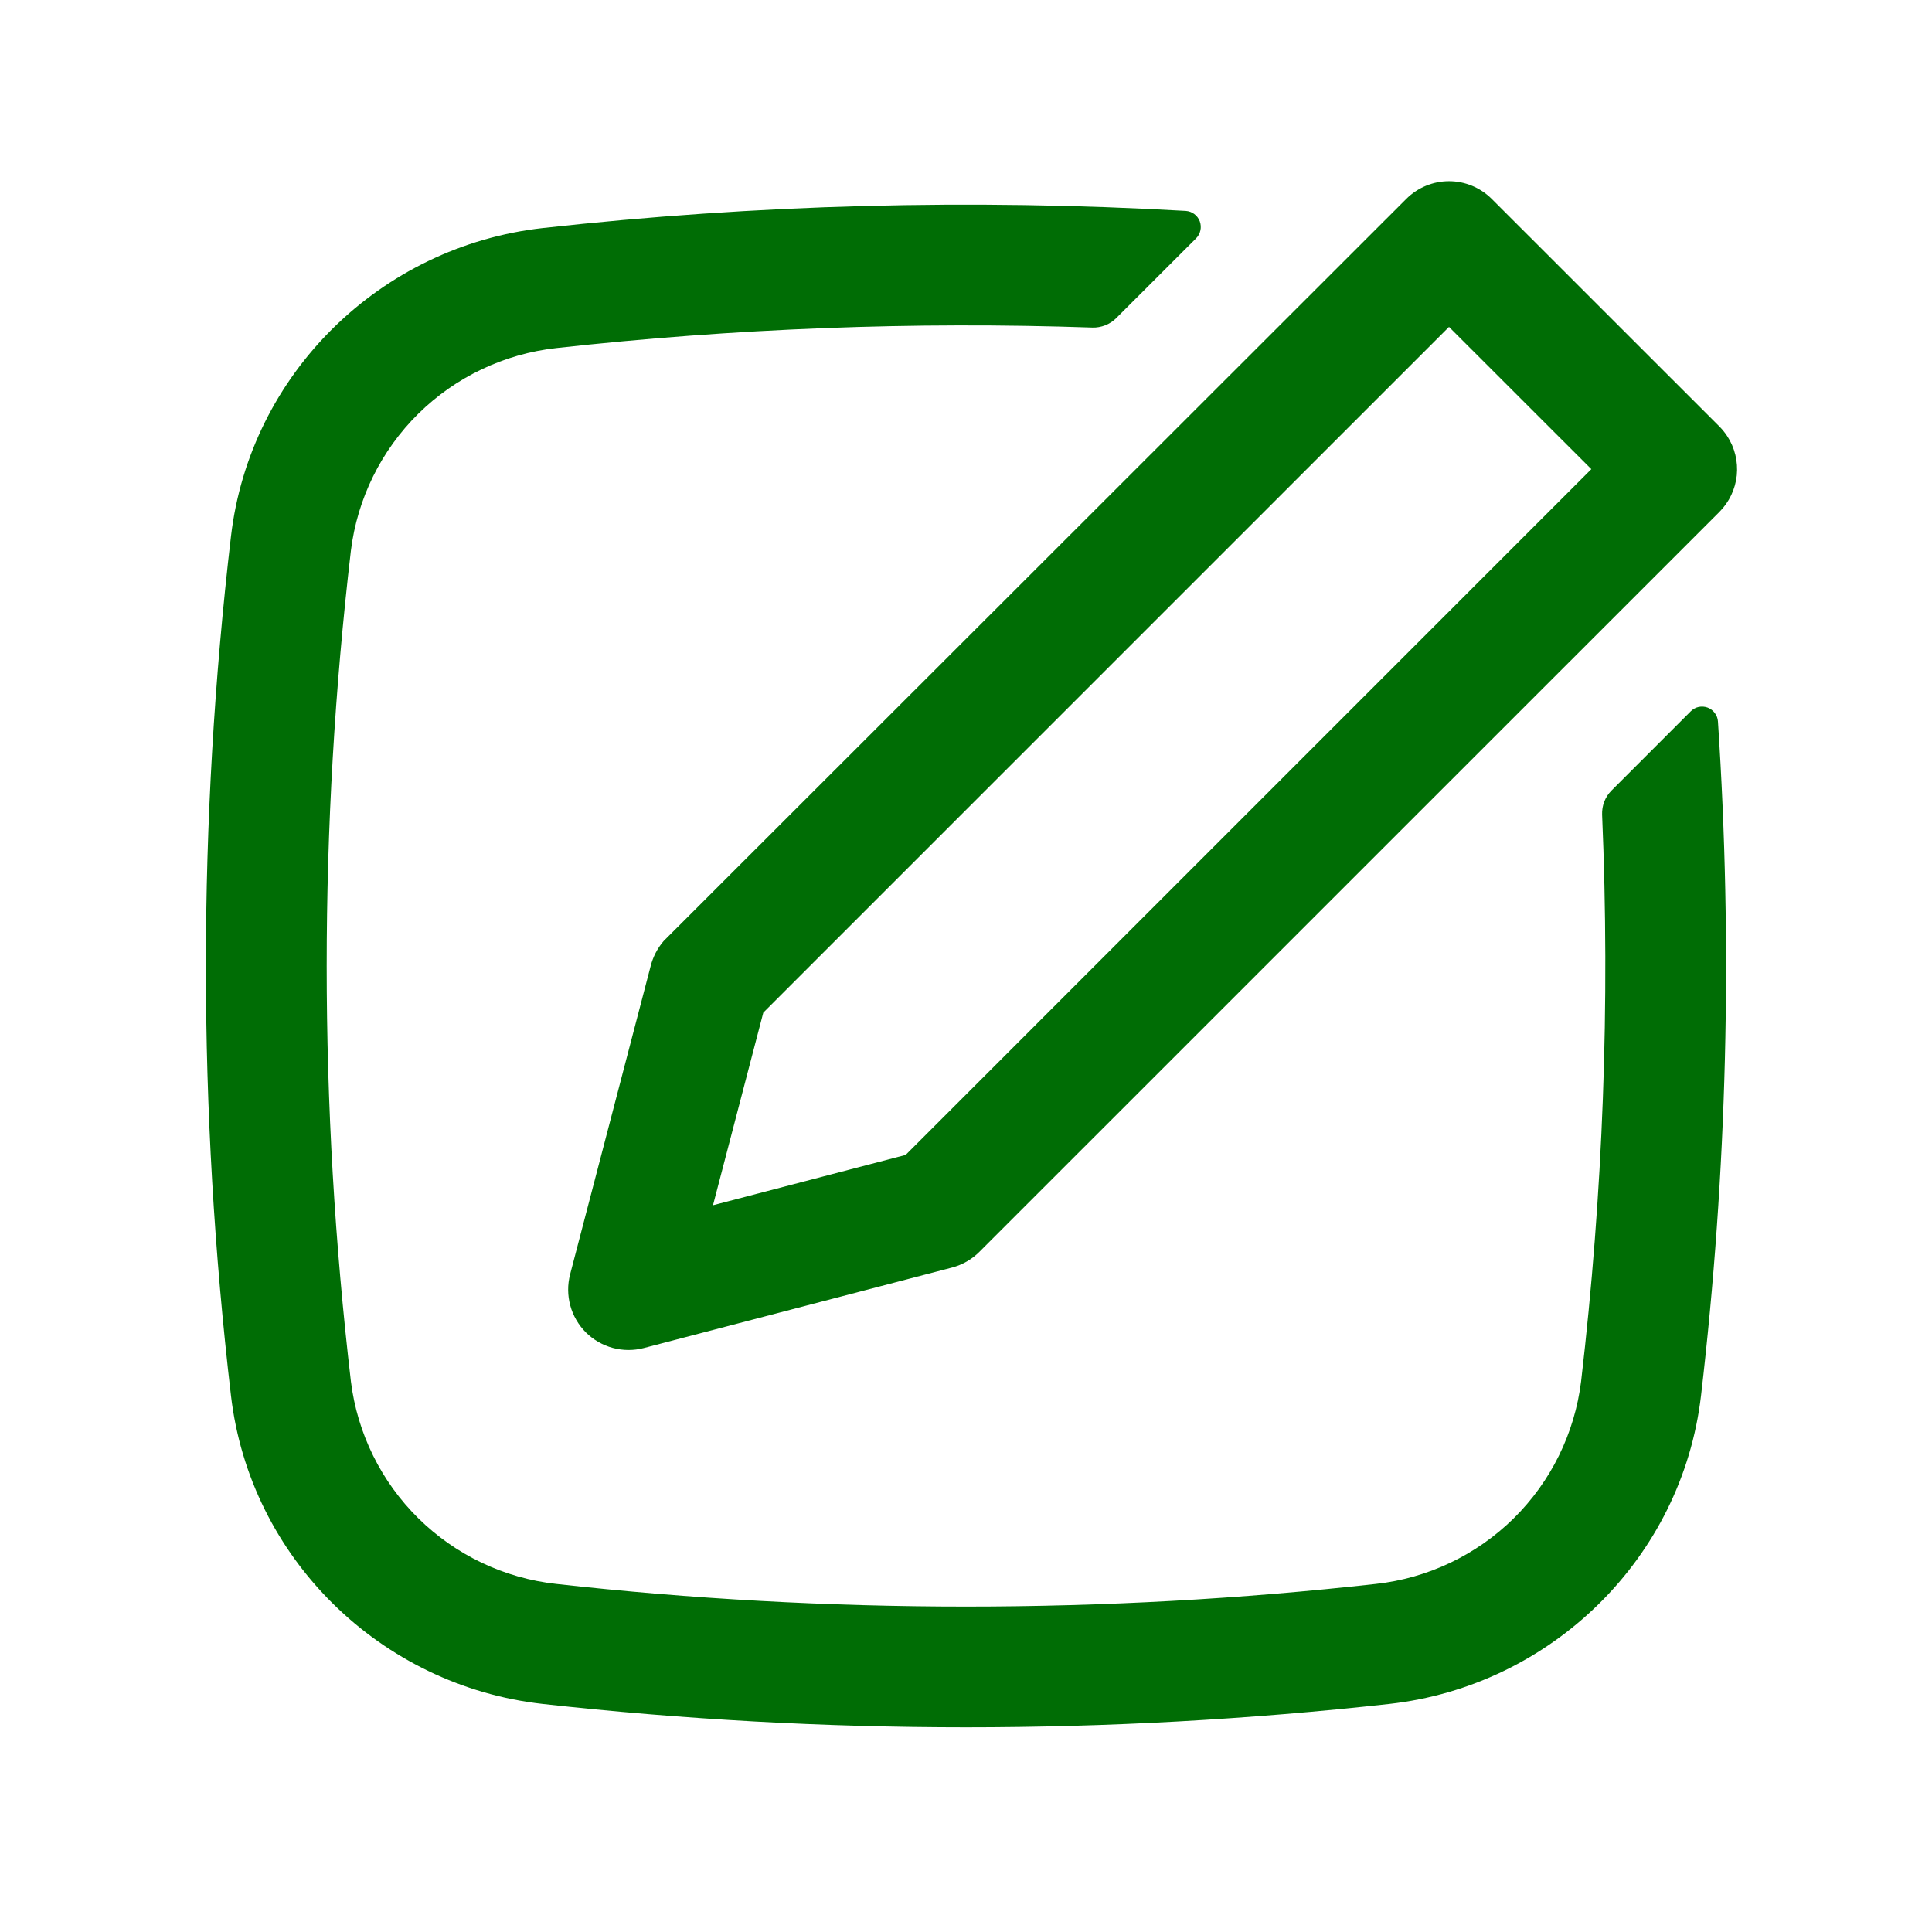
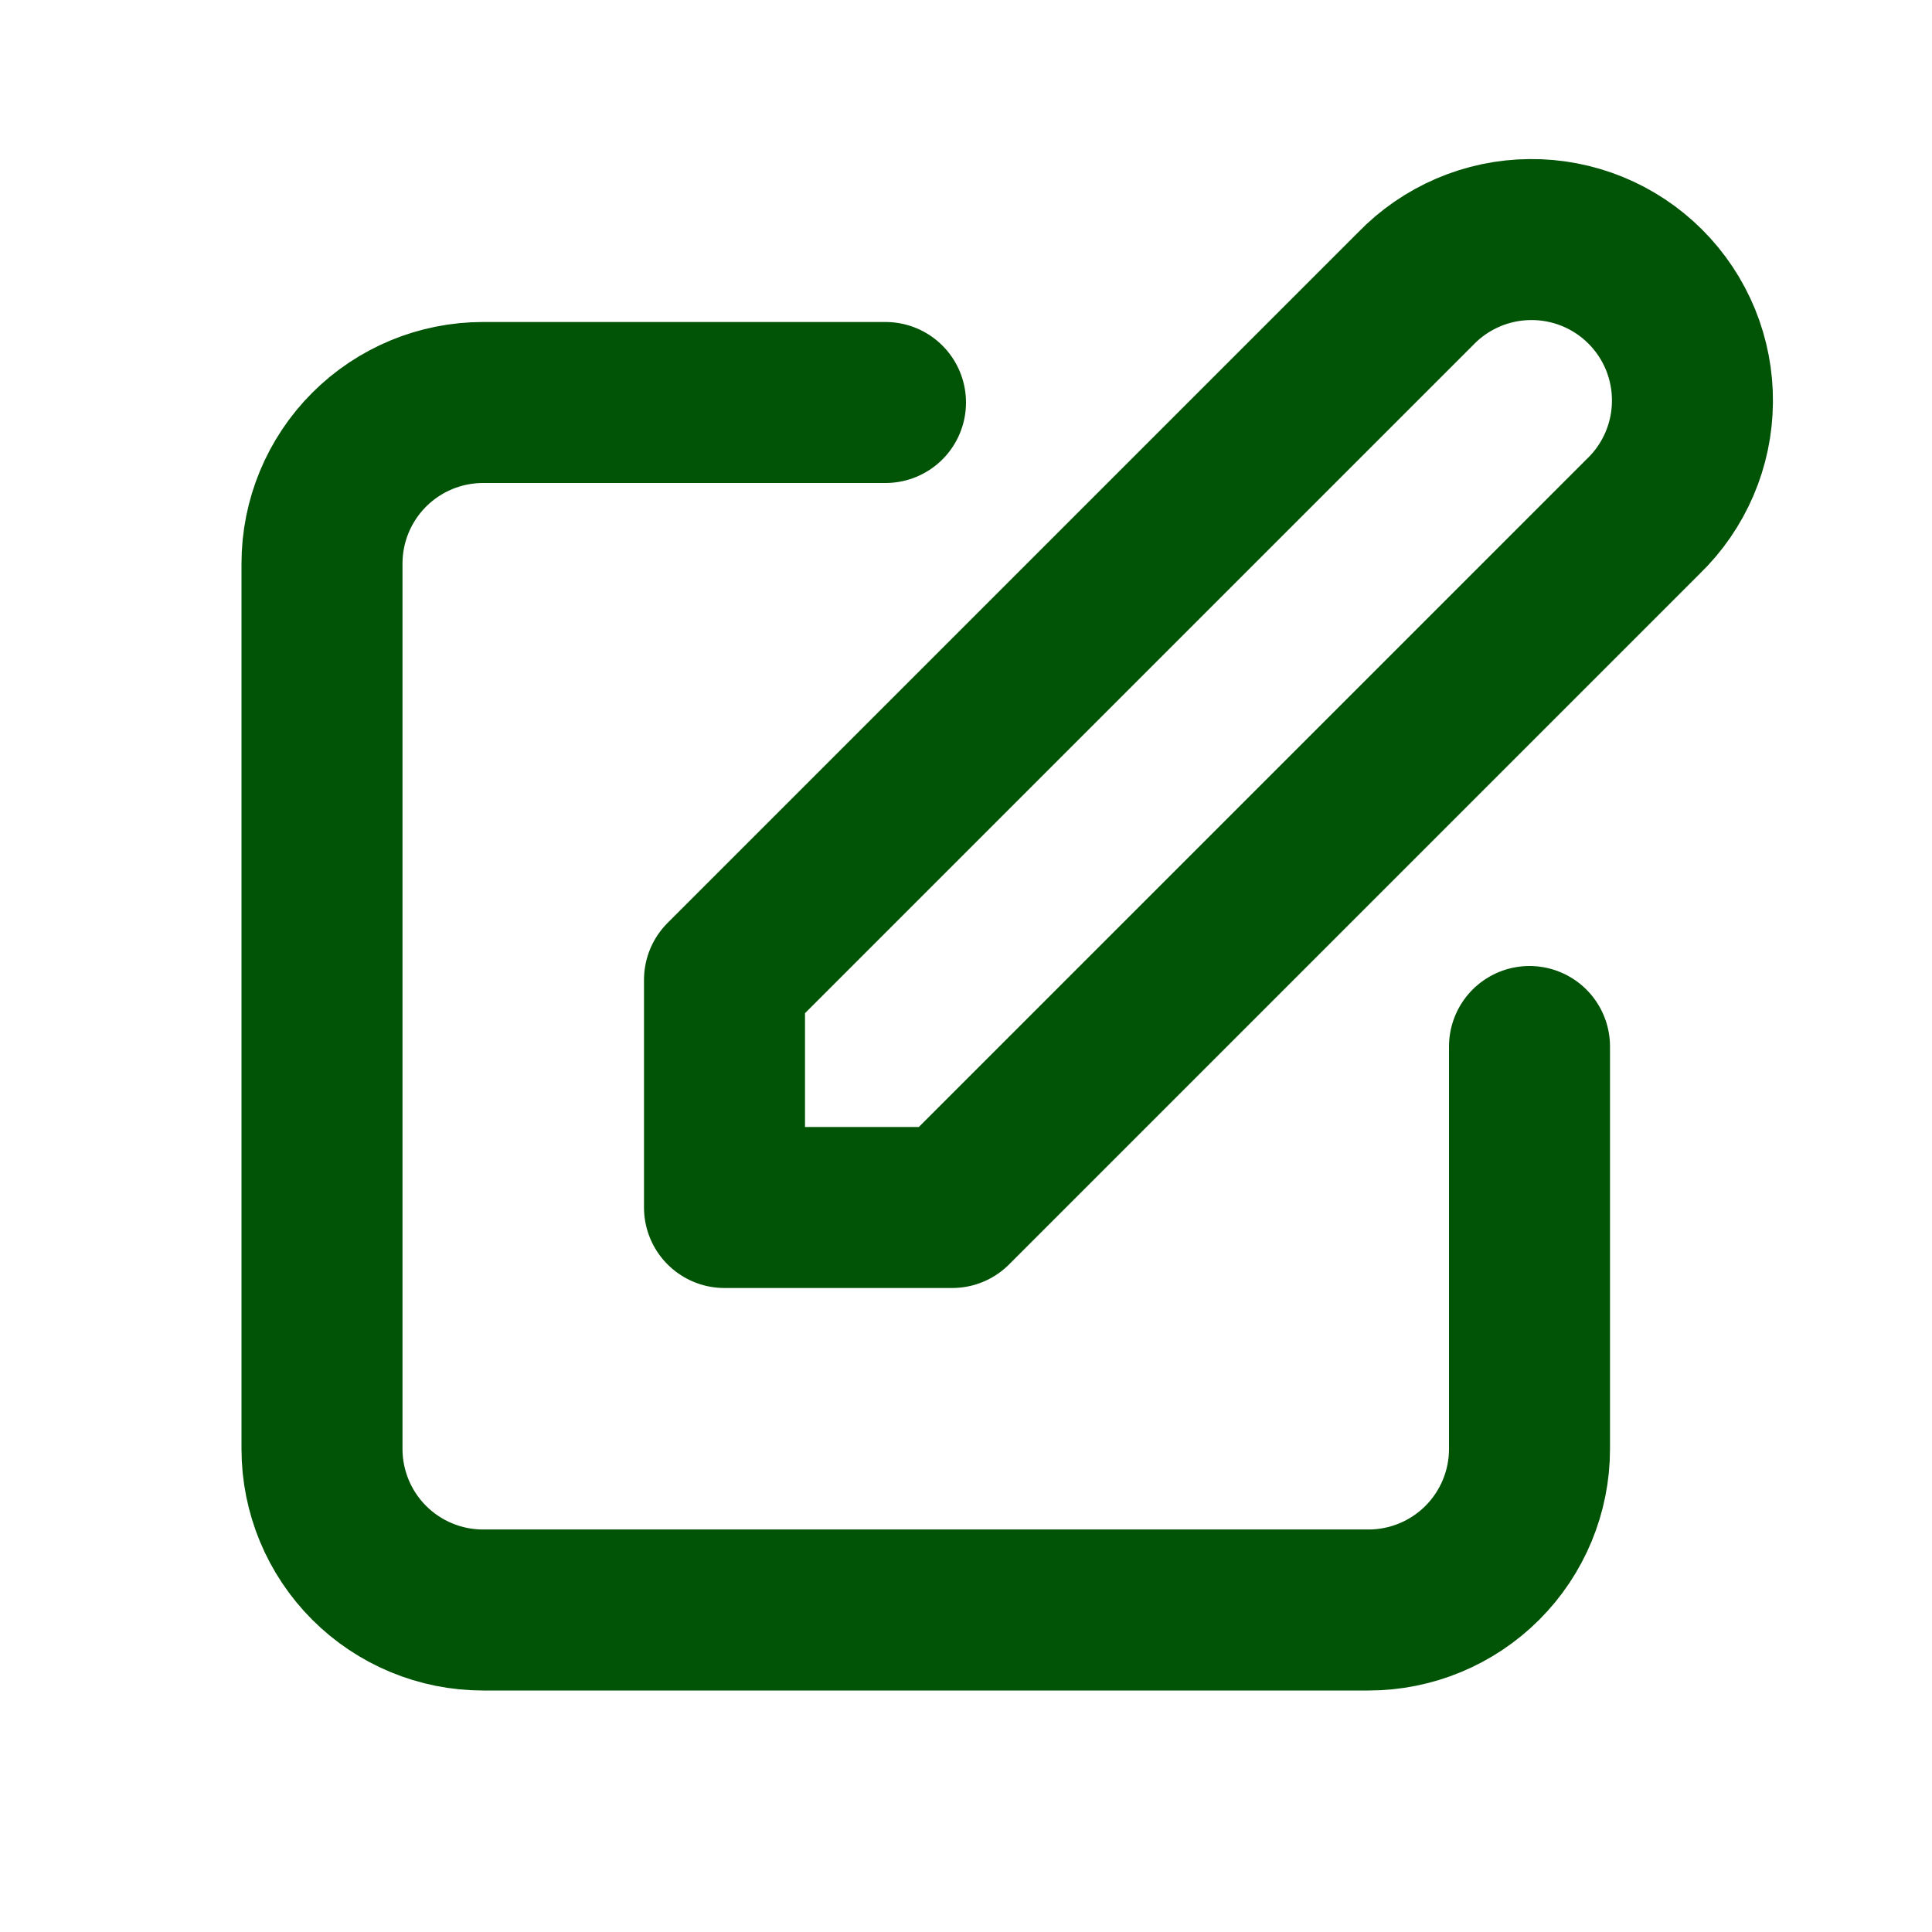
<svg xmlns="http://www.w3.org/2000/svg" width="24" height="24" viewBox="0 0 24 24" fill="none">
-   <path fill-rule="evenodd" clip-rule="evenodd" d="M21.455 5.416C21.55 5.56 21.592 5.733 21.575 5.905C21.557 6.076 21.481 6.237 21.359 6.359L12.166 15.551C12.072 15.645 11.955 15.712 11.826 15.746L7.997 16.746C7.87 16.779 7.737 16.778 7.611 16.744C7.485 16.71 7.37 16.643 7.277 16.551C7.185 16.458 7.118 16.343 7.084 16.217C7.05 16.091 7.049 15.958 7.082 15.831L8.082 12.003C8.111 11.888 8.166 11.781 8.243 11.691L17.47 2.47C17.611 2.33 17.801 2.251 18 2.251C18.199 2.251 18.389 2.33 18.53 2.47L21.359 5.298C21.395 5.334 21.427 5.374 21.455 5.416ZM19.768 5.828L18 4.061L9.482 12.579L8.857 14.972L11.25 14.347L19.768 5.828Z" fill="#006D05" />
-   <path d="M19.641 17.16C19.914 14.824 20.002 12.47 19.902 10.12C19.9 10.065 19.909 10.009 19.929 9.958C19.949 9.906 19.98 9.859 20.019 9.82L21.003 8.836C21.03 8.809 21.064 8.79 21.101 8.782C21.139 8.774 21.177 8.777 21.213 8.79C21.249 8.804 21.28 8.827 21.302 8.858C21.325 8.888 21.339 8.925 21.341 8.963C21.526 11.754 21.456 14.557 21.131 17.335C20.895 19.357 19.271 20.942 17.258 21.167C13.763 21.554 10.237 21.554 6.742 21.167C4.73 20.942 3.105 19.357 2.869 17.335C2.454 13.79 2.454 10.21 2.869 6.665C3.105 4.643 4.729 3.058 6.742 2.833C9.394 2.539 12.067 2.468 14.731 2.62C14.769 2.623 14.806 2.636 14.836 2.659C14.867 2.682 14.89 2.713 14.904 2.749C14.917 2.785 14.92 2.824 14.912 2.861C14.904 2.898 14.886 2.933 14.859 2.96L13.866 3.952C13.827 3.991 13.781 4.021 13.73 4.041C13.678 4.061 13.624 4.071 13.569 4.069C11.346 3.993 9.12 4.079 6.909 4.324C6.263 4.396 5.66 4.683 5.197 5.139C4.734 5.596 4.439 6.195 4.359 6.84C3.958 10.268 3.958 13.732 4.359 17.16C4.439 17.805 4.734 18.404 5.197 18.861C5.66 19.317 6.263 19.605 6.909 19.676C10.264 20.051 13.736 20.051 17.092 19.676C17.738 19.605 18.341 19.317 18.804 18.861C19.267 18.404 19.561 17.805 19.641 17.16Z" fill="#006D05" />
+   <path d="M11 5H6C5.47 5 4.961 5.211 4.586 5.586C4.211 5.961 4 6.47 4 7V18C4 18.53 4.211 19.039 4.586 19.414C4.961 19.789 5.47 20 6 20H17C17.53 20 18.039 19.789 18.414 19.414C18.789 19.039 19 18.53 19 18V13M17.586 3.586C17.77 3.395 17.991 3.243 18.235 3.138C18.479 3.033 18.742 2.978 19.007 2.976C19.273 2.973 19.536 3.024 19.782 3.124C20.028 3.225 20.251 3.373 20.439 3.561C20.627 3.749 20.775 3.972 20.876 4.218C20.976 4.464 21.027 4.727 21.024 4.993C21.022 5.258 20.967 5.521 20.862 5.765C20.757 6.009 20.605 6.23 20.414 6.414L11.828 15H9V12.172L17.586 3.586Z" stroke="#015305" stroke-width="2" stroke-linecap="round" stroke-linejoin="round" />
</svg>
